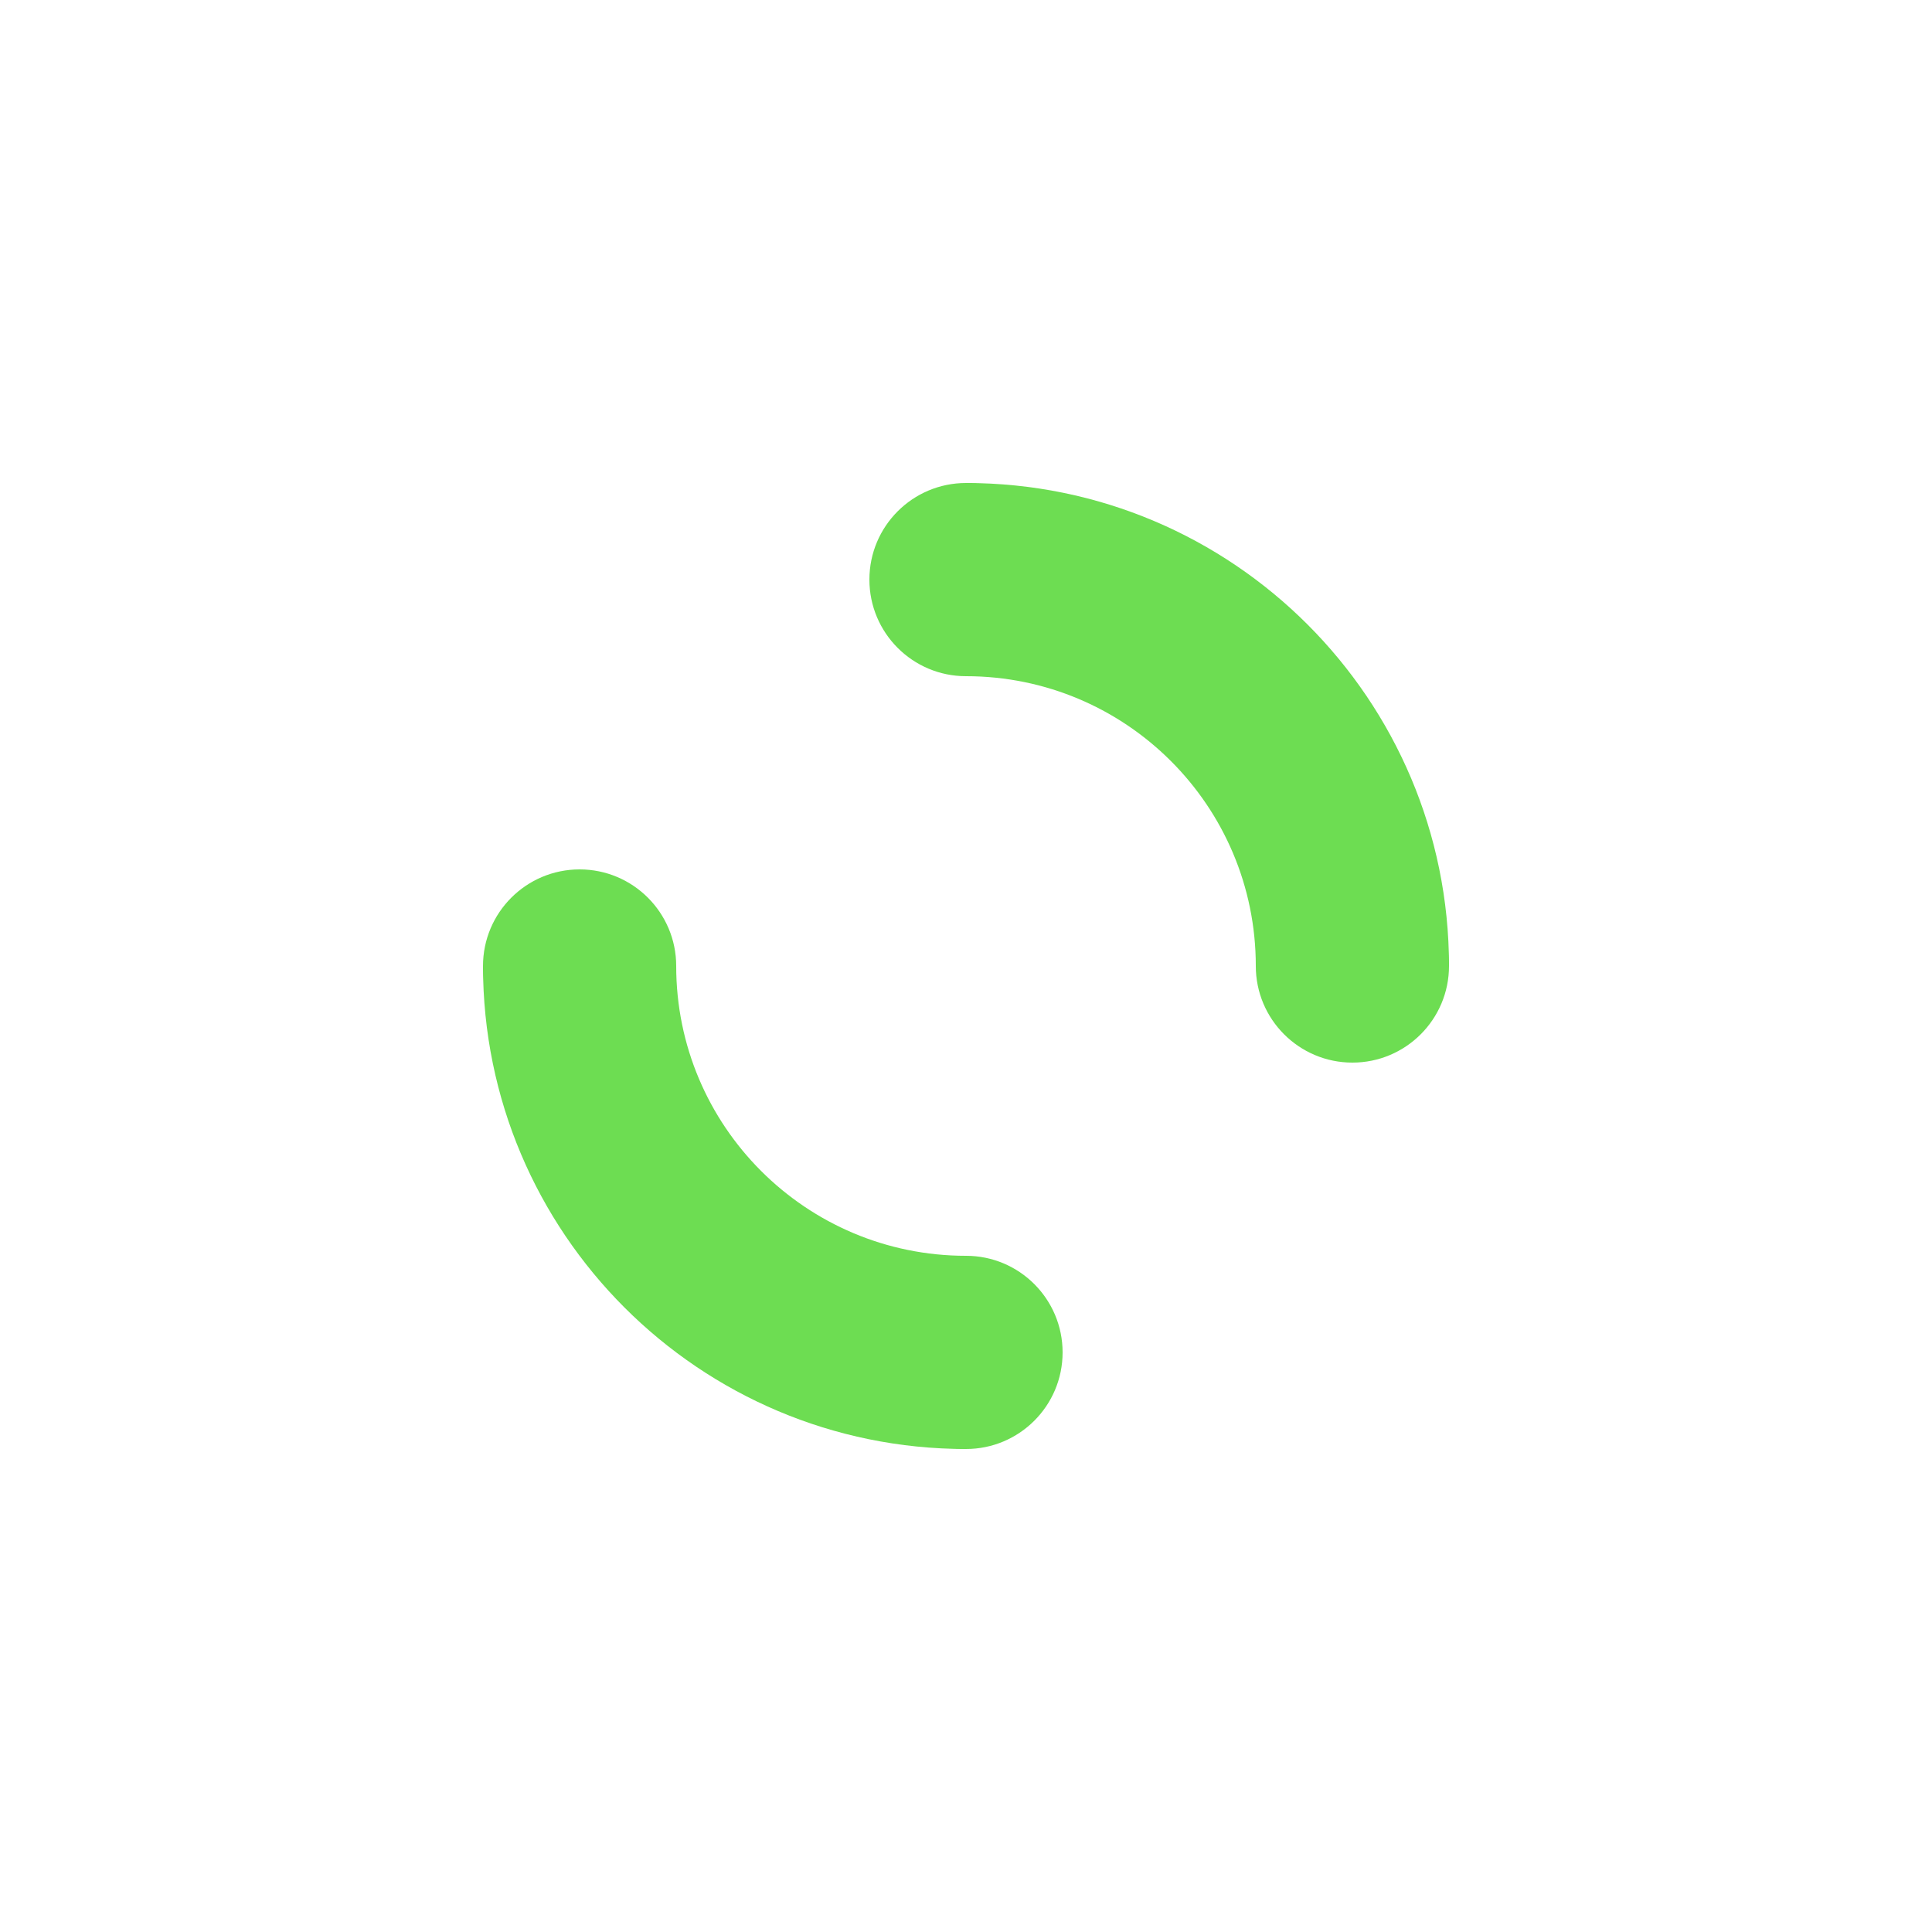
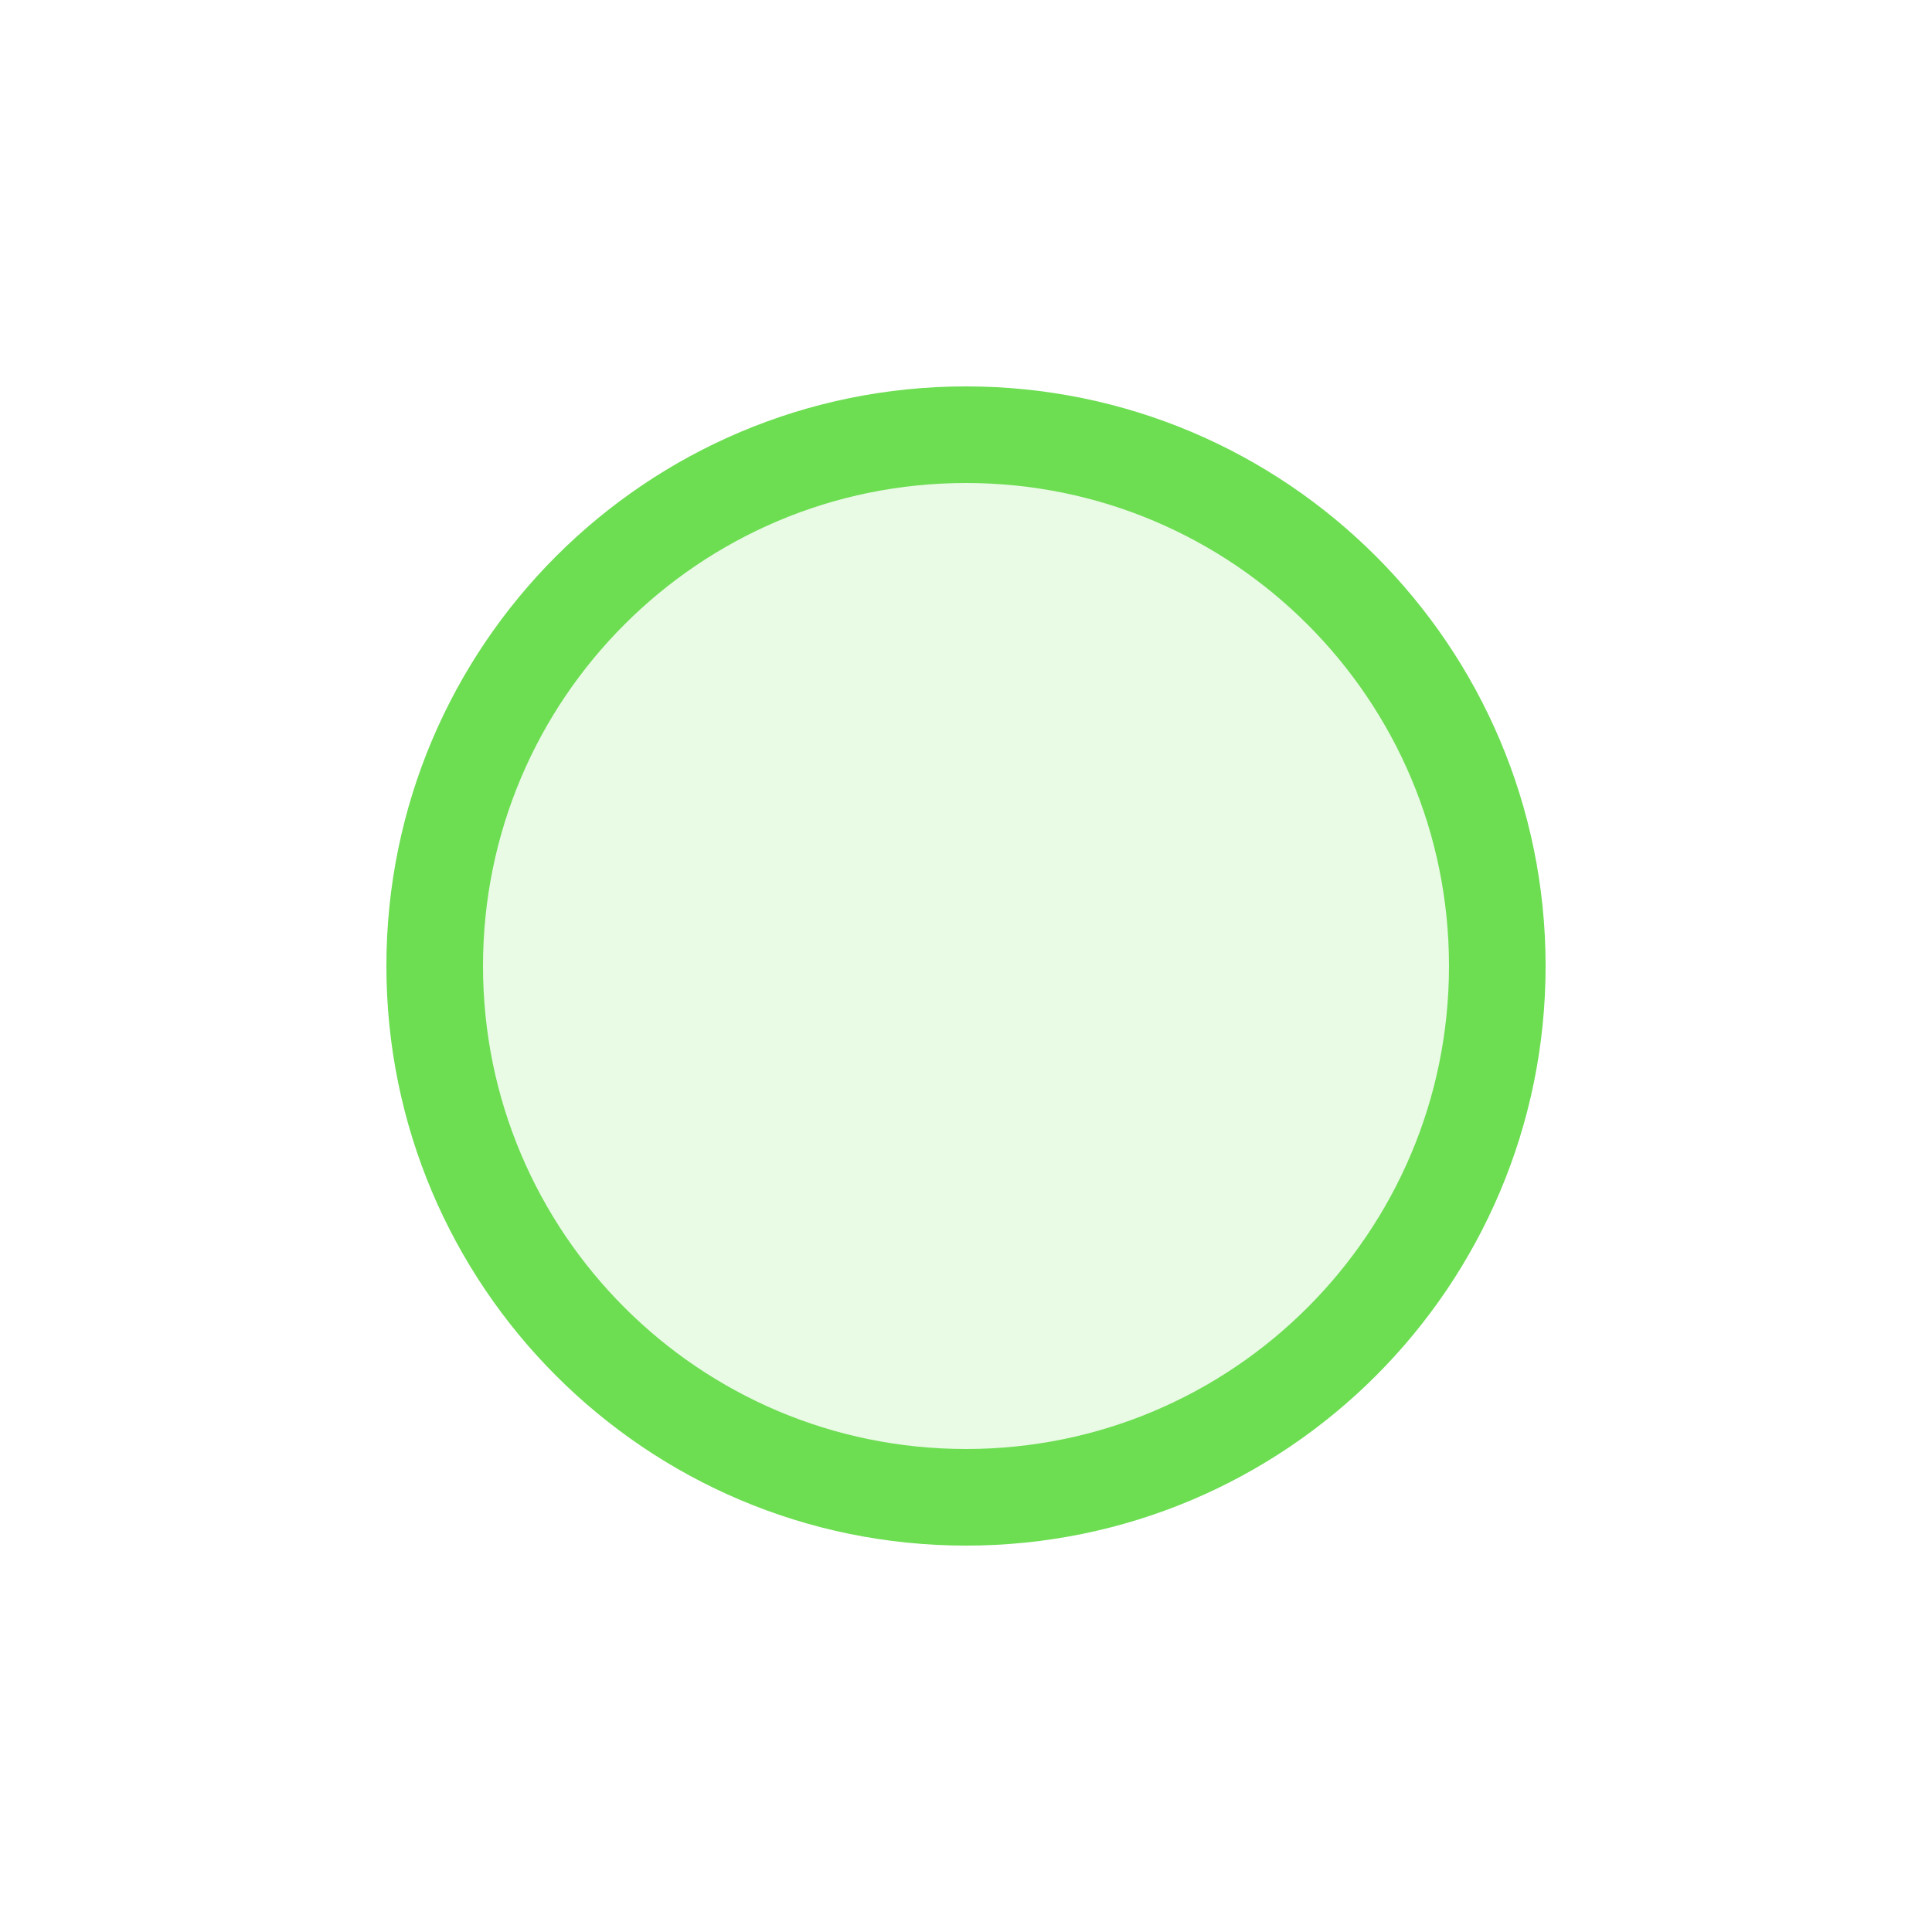
<svg xmlns="http://www.w3.org/2000/svg" width="20" height="20" viewBox="0 0 20 20" fill="none">
-   <path d="M7 10C7 11.657 8.343 13 10 13V15C7.239 15 5 12.761 5 10H7ZM10 5C12.761 5 15 7.239 15 10H13C13 8.343 11.657 7 10 7V5Z" fill="#6DDD52" />
-   <circle cx="10" cy="14" r="1" fill="#6DDD52" />
-   <circle cx="6" cy="10" r="1" fill="#6DDD52" />
-   <circle cx="14" cy="10" r="1" fill="#6DDD52" />
-   <circle cx="10" cy="6" r="1" fill="#6DDD52" />
+   <circle cx="10" cy="10" r="5.5" fill="#6DDD52" fill-opacity="0.15" stroke="#6DDD52" stroke-miterlimit="16" />
</svg>
